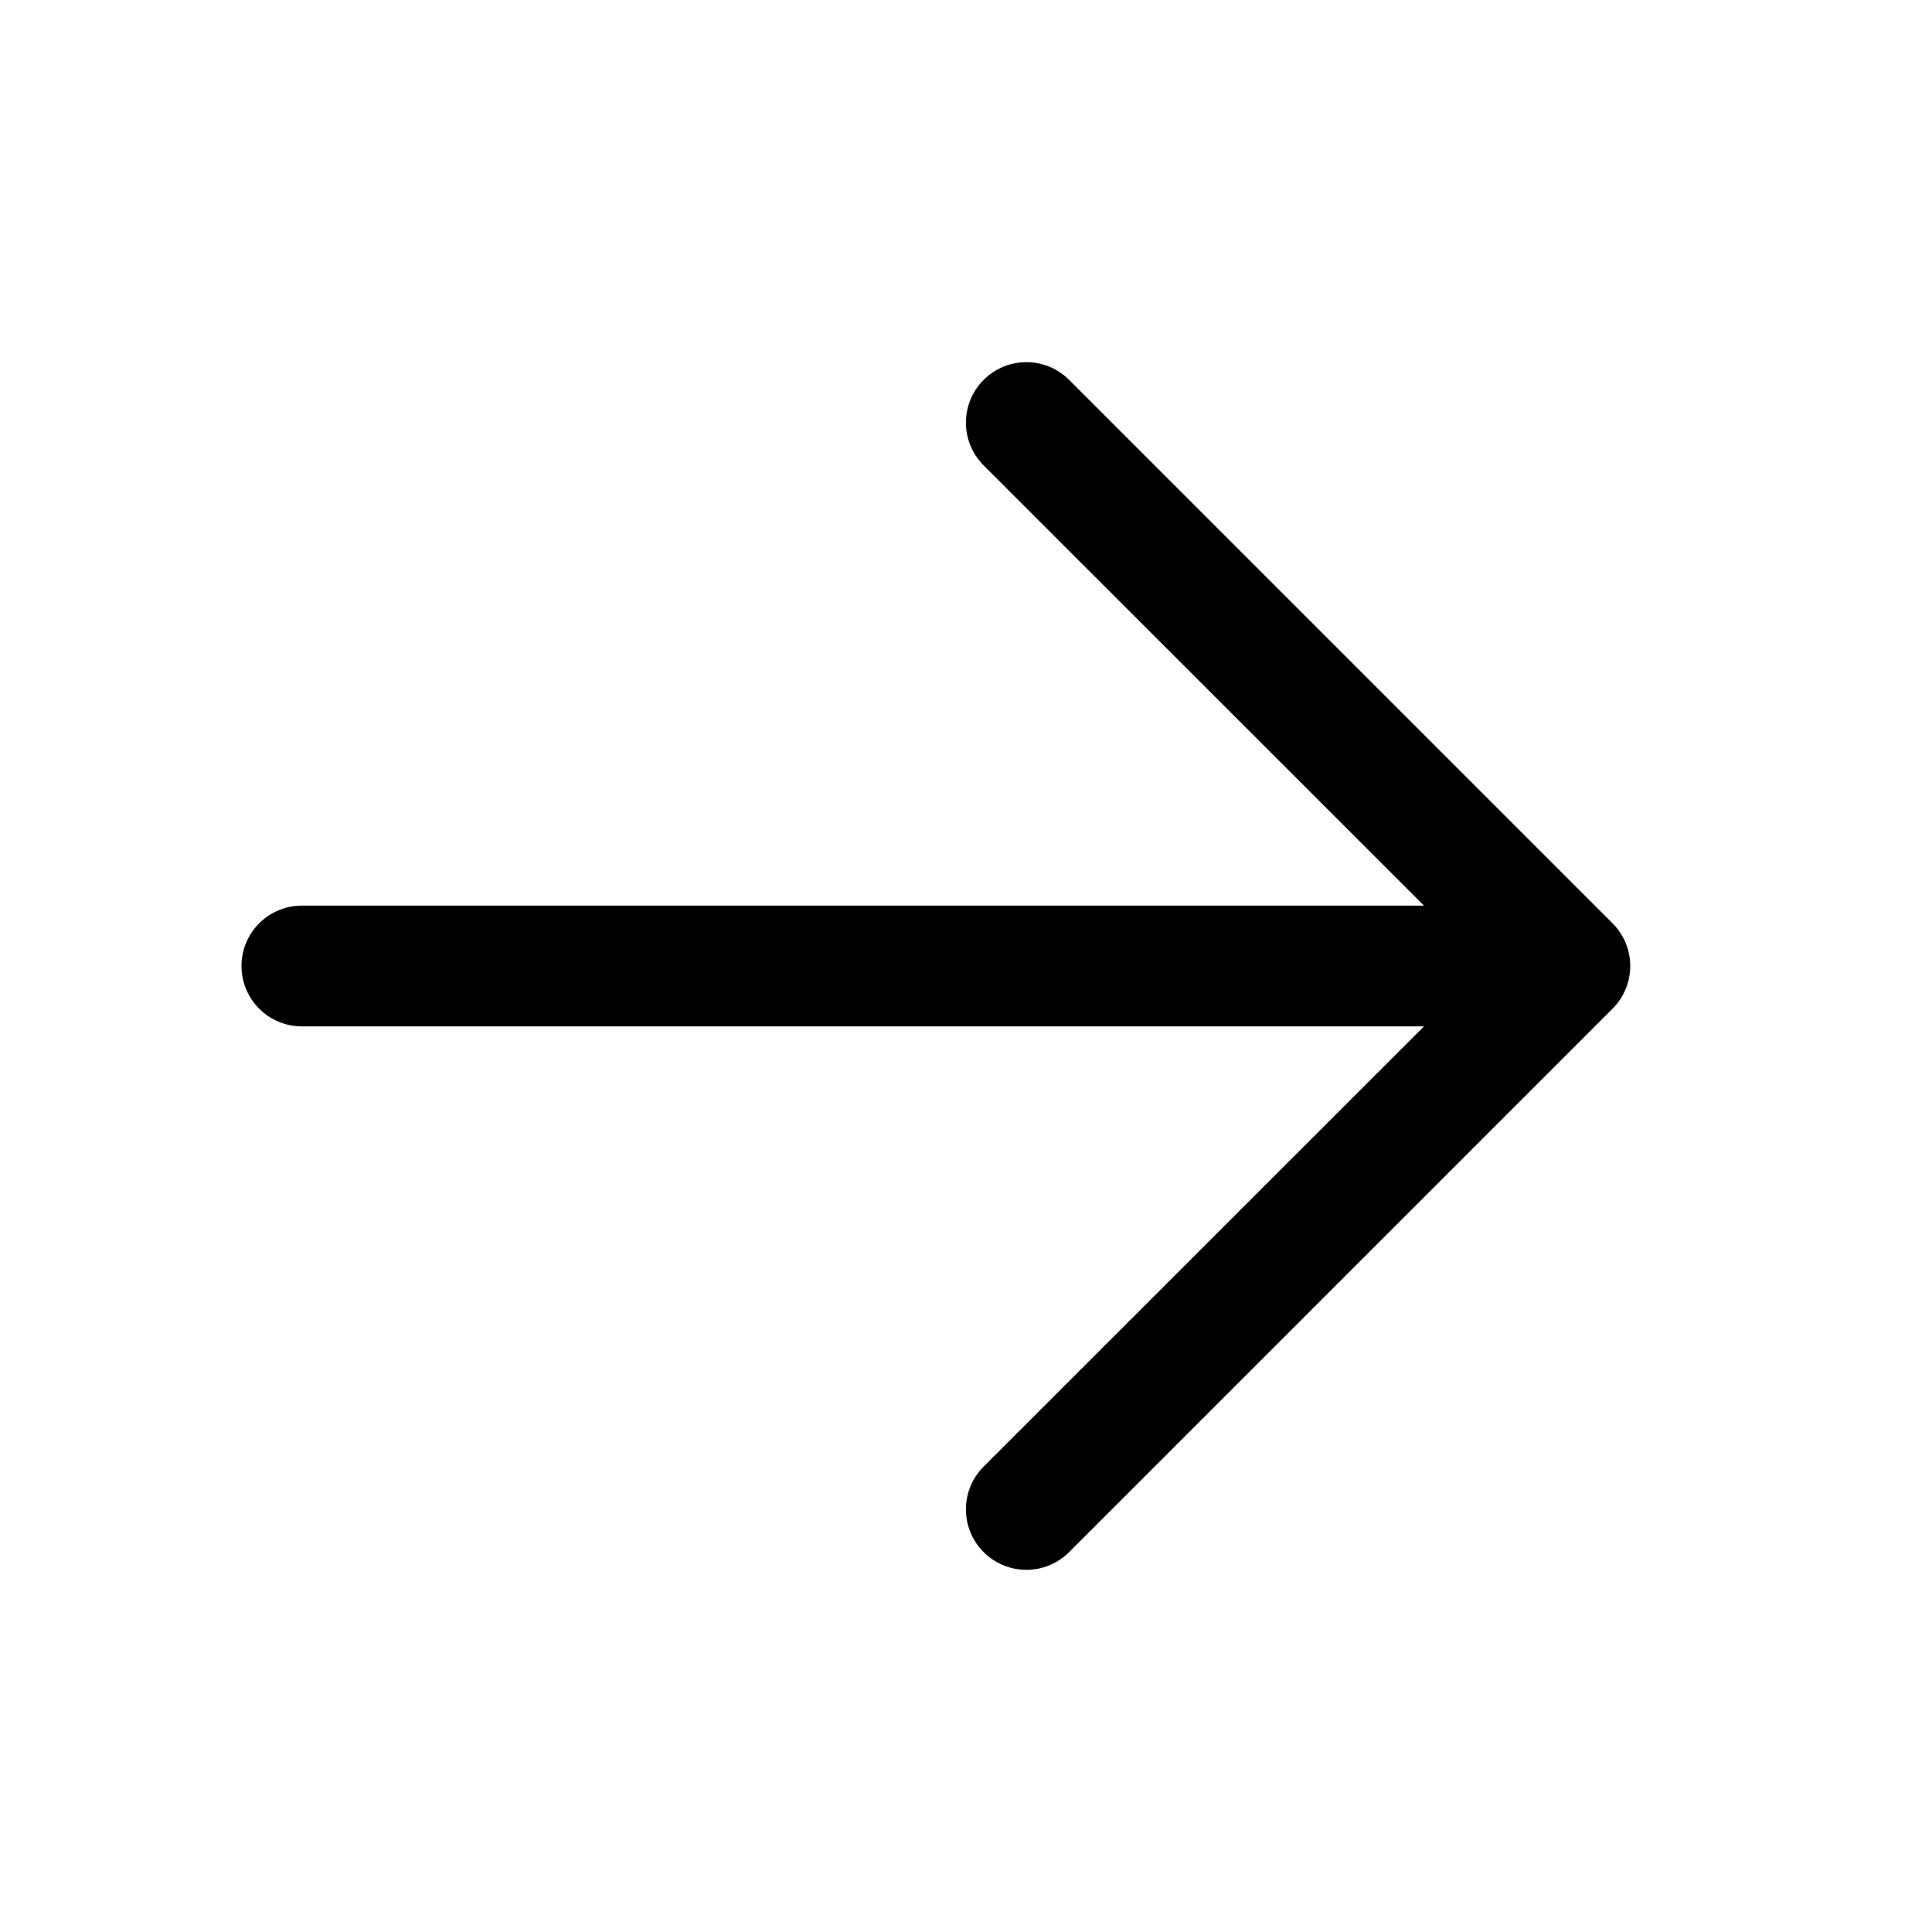
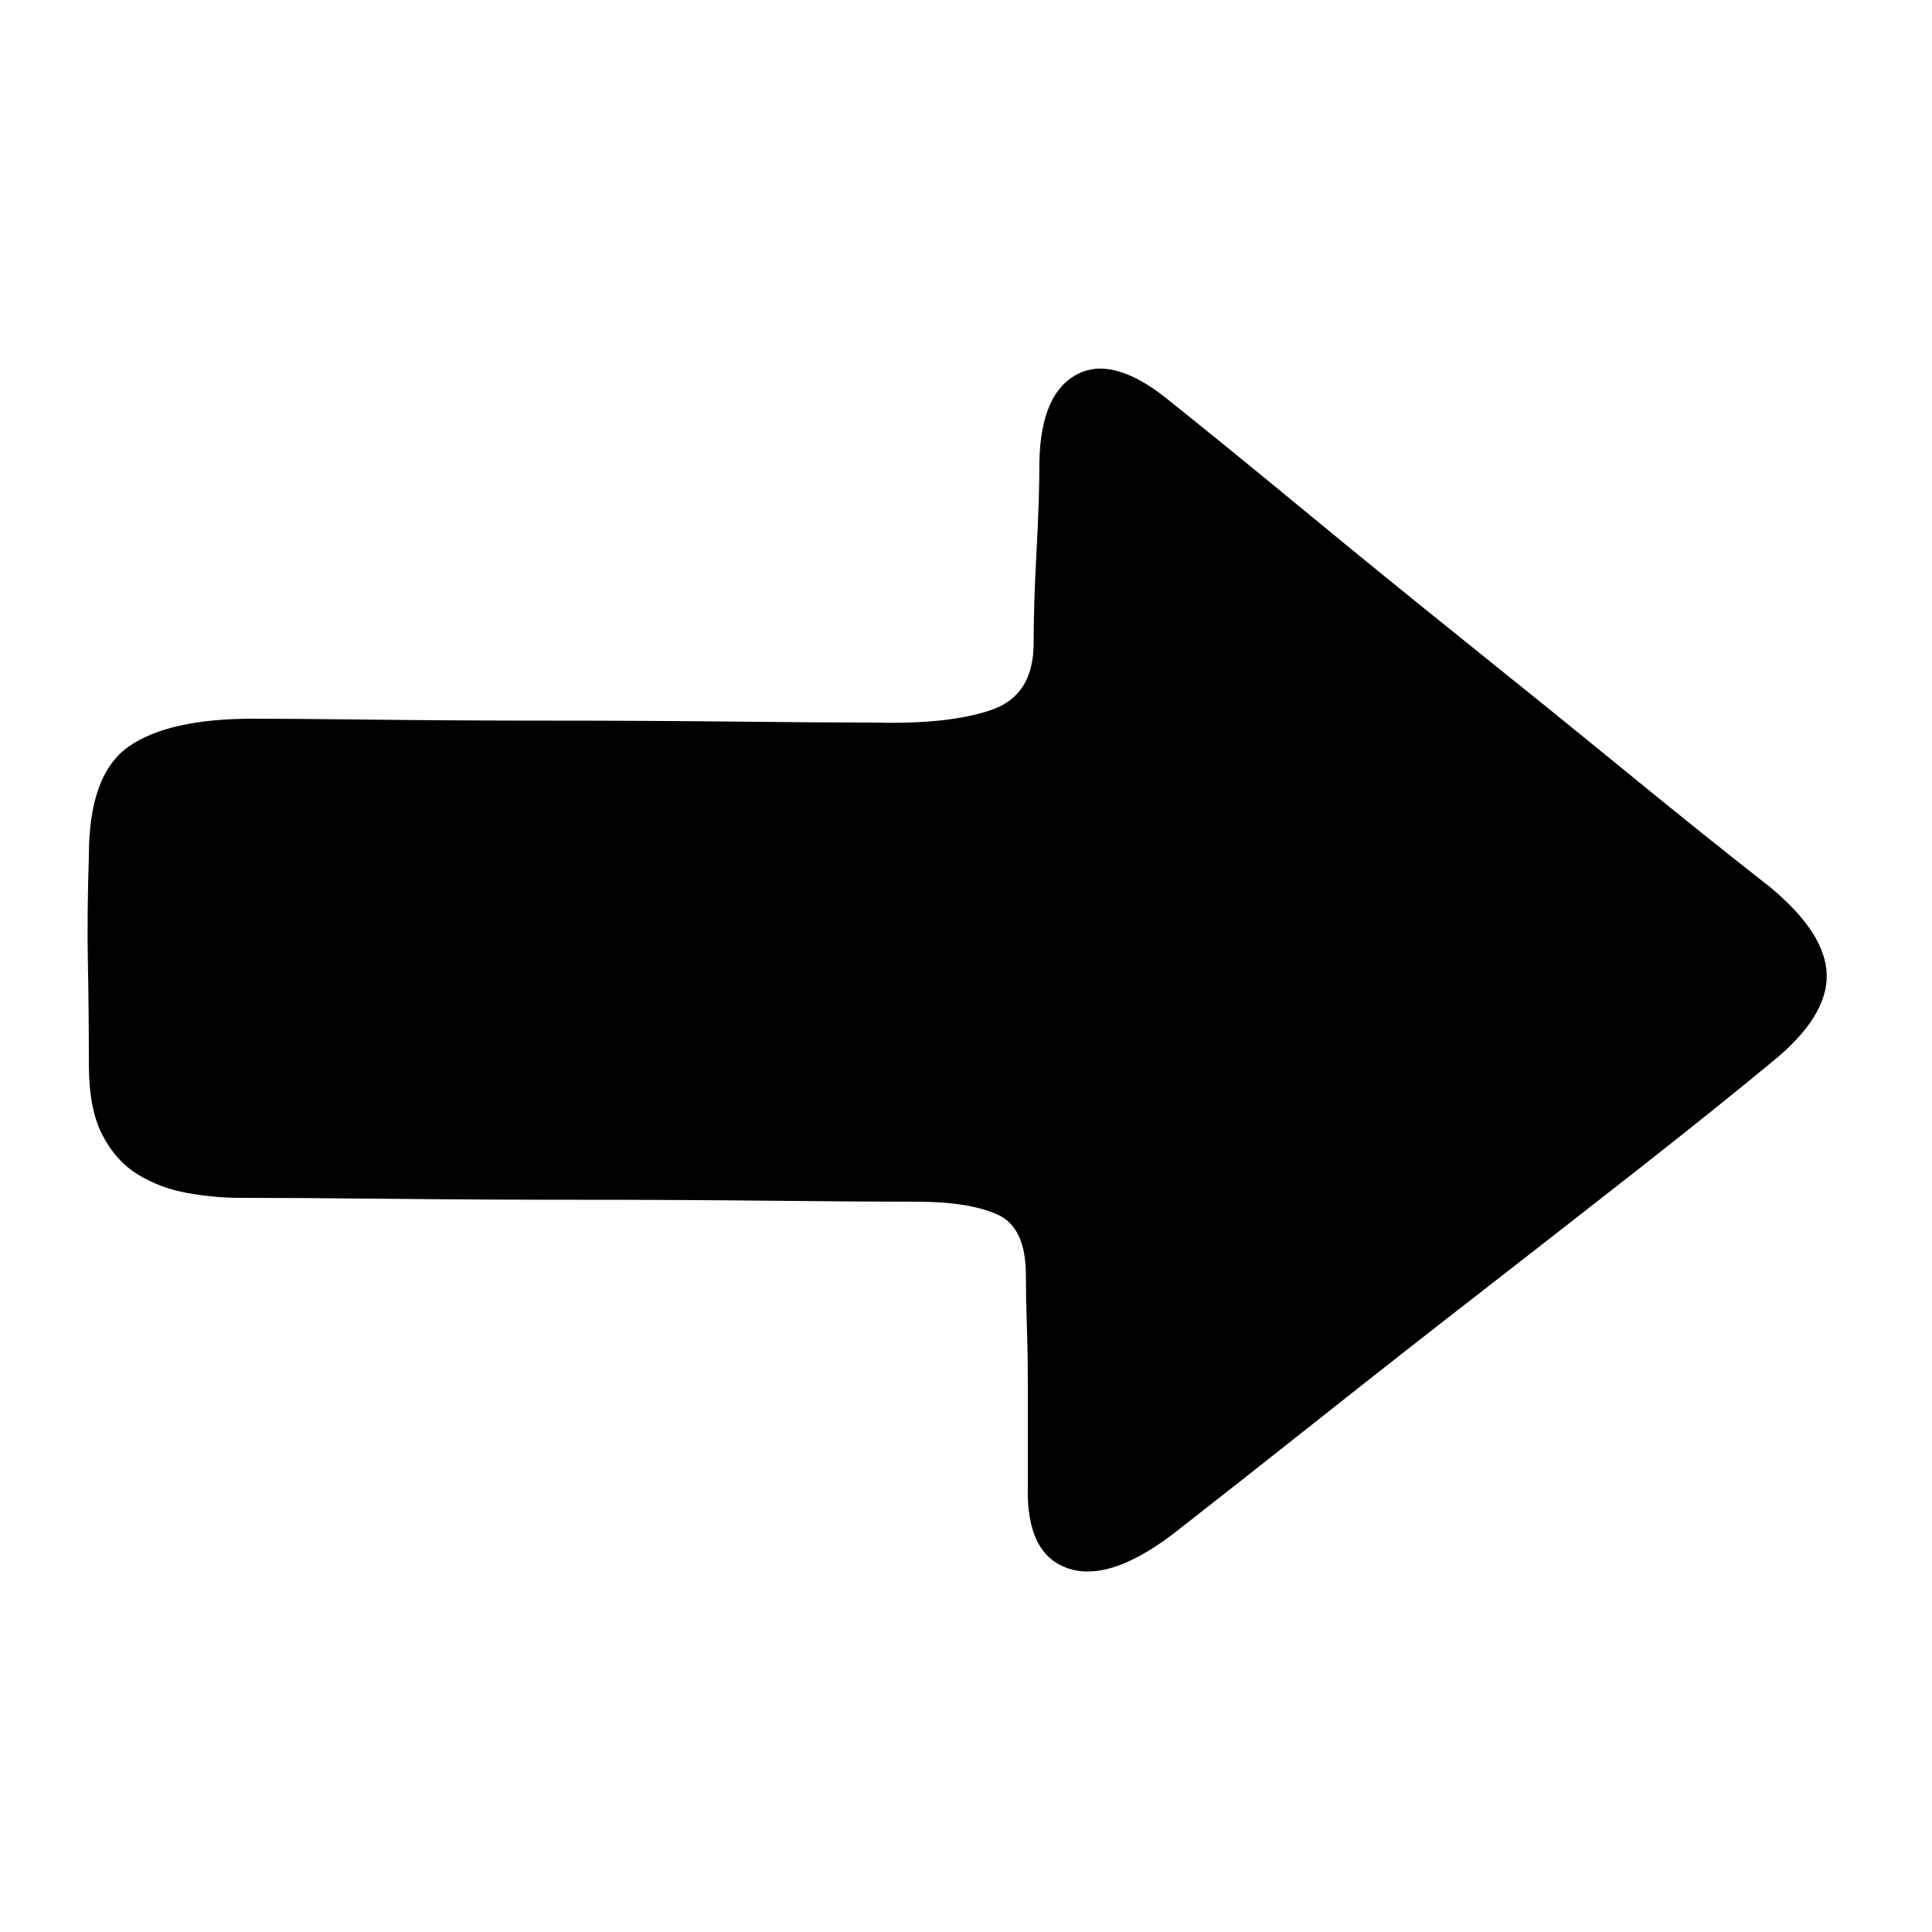
- <svg xmlns="http://www.w3.org/2000/svg" viewBox="0 0 1024 1024">
-   <path fill="currentColor" d="M754.752 480H160a32 32 0 1 0 0 64h594.752L521.344 777.344a32 32 0 0 0 45.312 45.312l288-288a32 32 0 0 0 0-45.312l-288-288a32 32 0 1 0-45.312 45.312L754.752 480z" />
+ <svg xmlns="http://www.w3.org/2000/svg" fill="currentColor" t="1682492090173" class="icon" viewBox="0 0 1024 1024" version="1.1" p-id="3591" width="200" height="200">
+   <path d="M47.104 453.632q0-43.008 20.992-57.856t66.048-14.848q20.48 0 64.512 0.512t93.696 0.512 96.768 0.512 74.752 0.512q38.912 1.024 61.44-6.656t22.528-35.328q0-20.48 1.536-48.64t1.536-48.64q1.024-35.84 20.48-45.568t49.152 14.848q30.72 24.576 71.68 58.368t84.992 69.12 86.016 69.632 74.752 59.904q29.696 24.576 30.208 46.592t-28.16 45.568q-29.696 24.576-70.144 56.32t-83.968 65.536-85.504 67.072-74.752 58.88q-35.84 28.672-58.88 21.504t-22.016-44.032l0-24.576 0-29.696q0-15.36-0.512-30.208t-0.512-27.136q0-25.6-15.36-32.256t-41.984-6.656q-29.696 0-77.824-0.512t-100.352-0.512-101.376-0.512-79.872-0.512q-13.312 0-27.648-2.56t-26.112-9.728-18.944-20.992-7.168-37.376q0-27.648-0.512-53.248t0.512-57.344z" p-id="3592" />
</svg>
